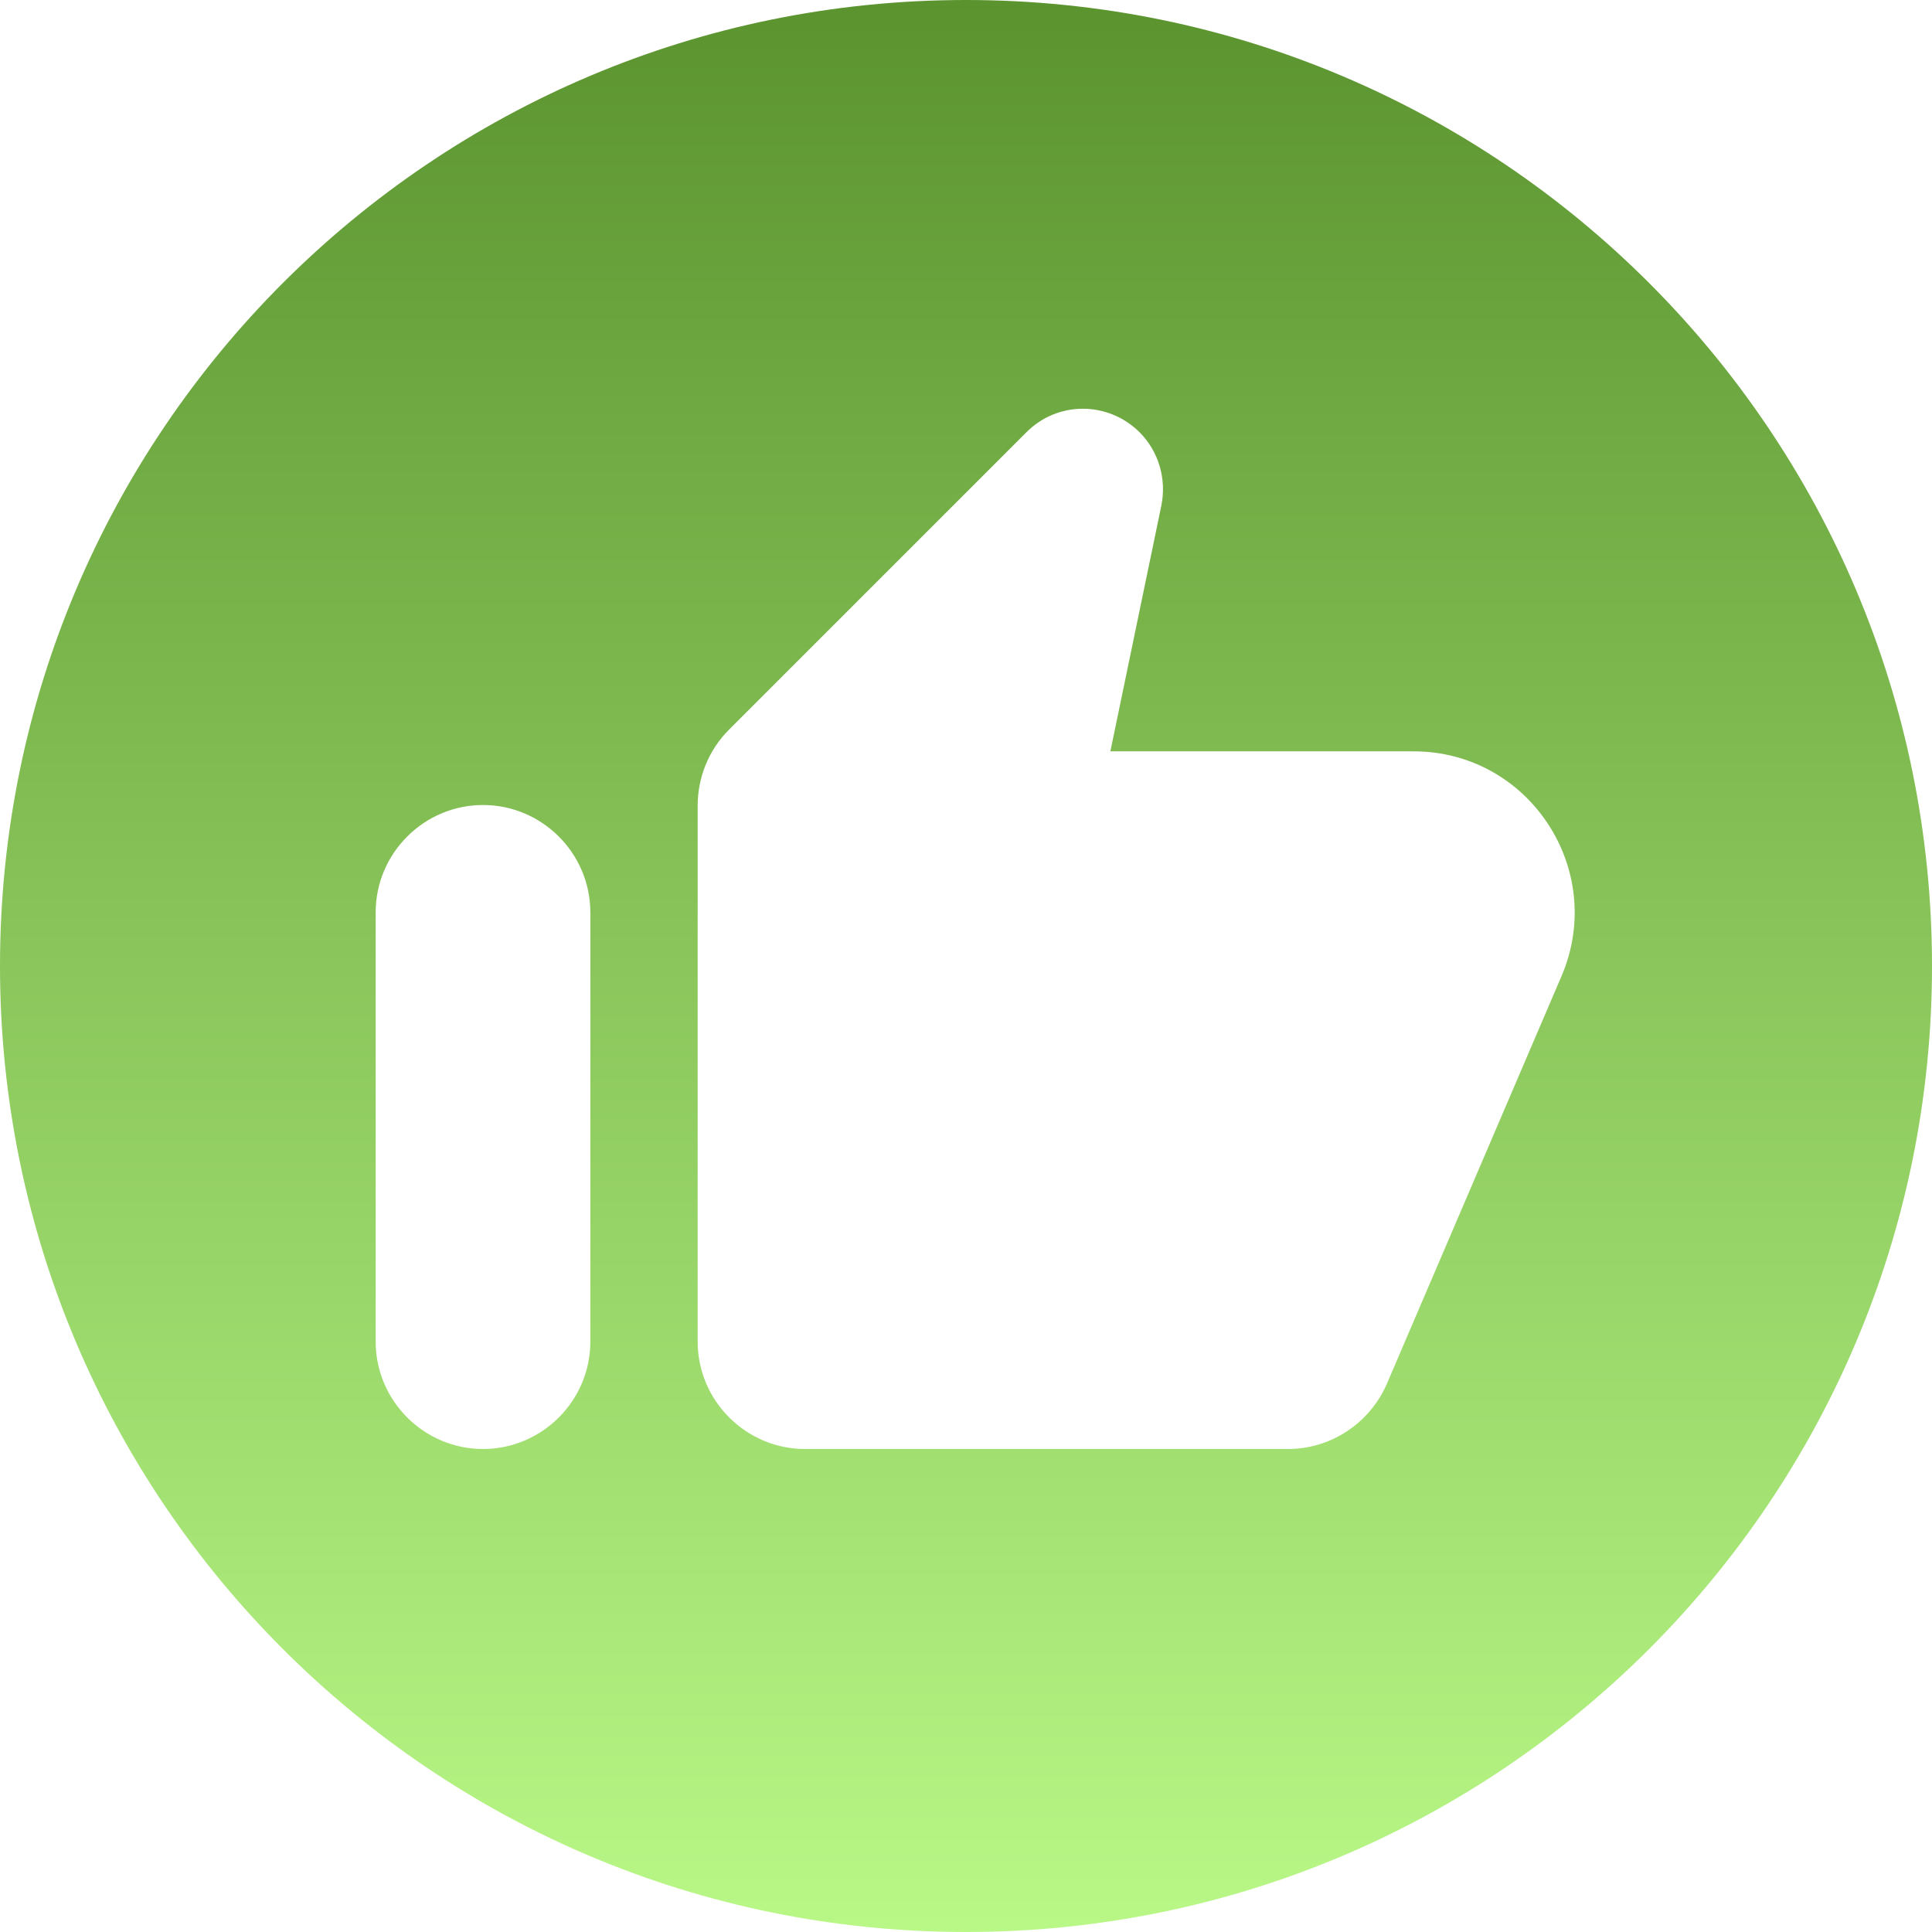
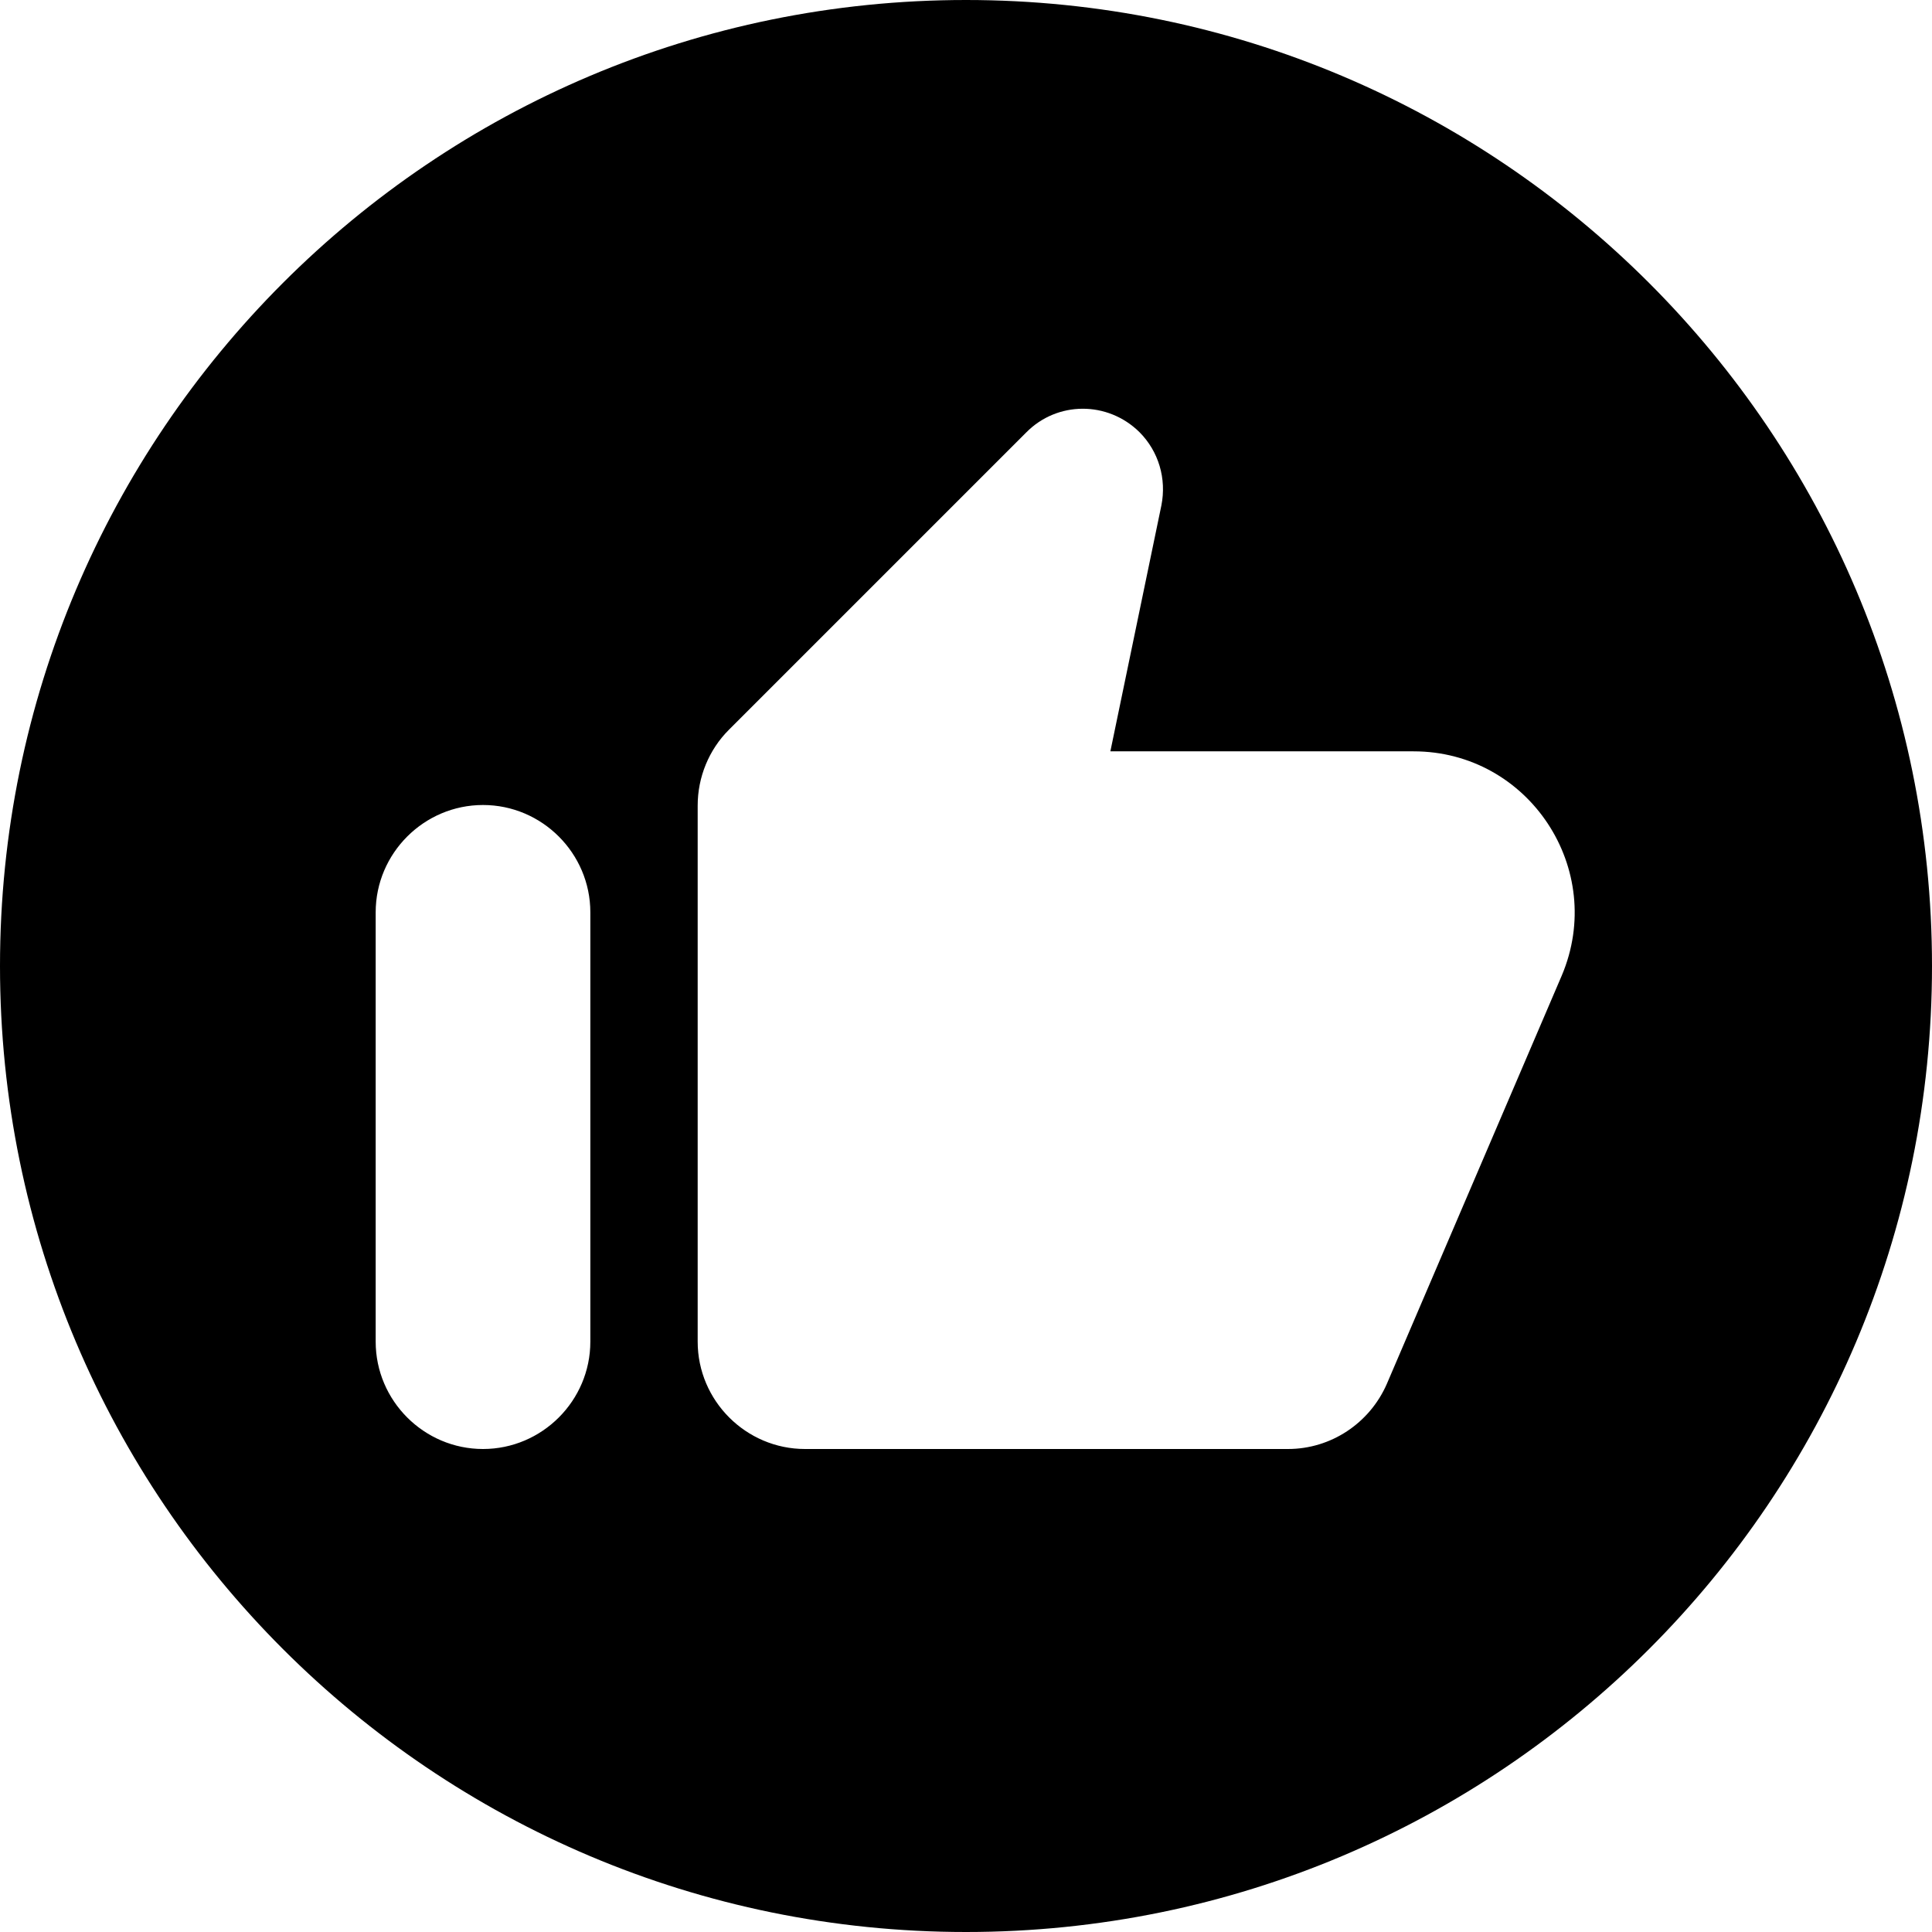
<svg xmlns="http://www.w3.org/2000/svg" width="120" height="120" viewBox="0 0 120 120" fill="none" class="propertyIcon-0-1-1574">
  <path fill-rule="evenodd" clip-rule="evenodd" d="M60 120C93.137 120 120 93.137 120 60C120 26.863 93.137 0 60 0C26.863 0 0 26.863 0 60C0 93.137 26.863 120 60 120ZM45.267 45.334L63.734 26.867C65.667 24.9 68.801 24.9 70.767 26.834C71.967 28.034 72.467 29.734 72.134 31.4L68.967 46.667H87.801C94.967 46.667 99.801 54 97.001 60.6L86.134 85.967C85.067 88.4 82.667 90 80.001 90H50.001C46.334 90 43.334 87 43.334 83.334V50.034C43.334 48.267 44.034 46.567 45.267 45.334ZM36.667 83.334C36.667 87 33.667 90 30.001 90C26.334 90 23.334 87 23.334 83.334V56.667C23.334 53 26.334 50 30.001 50C33.667 50 36.667 53 36.667 56.667V83.334Z" fill="url(#paint0_linear_10126_80940)" />
  <defs>
    <linearGradient id="paint0_linear_10126_80940" x1="60" y1="0" x2="60" y2="120" gradientUnits="userSpaceOnUse">
-       <stop stop-color="#5B942F" />
-       <stop offset="1" stop-color="#B9F887" />
+       <stop stopColor="#5B942F" />
+       <stop offset="1" stopColor="#B9F887" />
    </linearGradient>
  </defs>
</svg>
